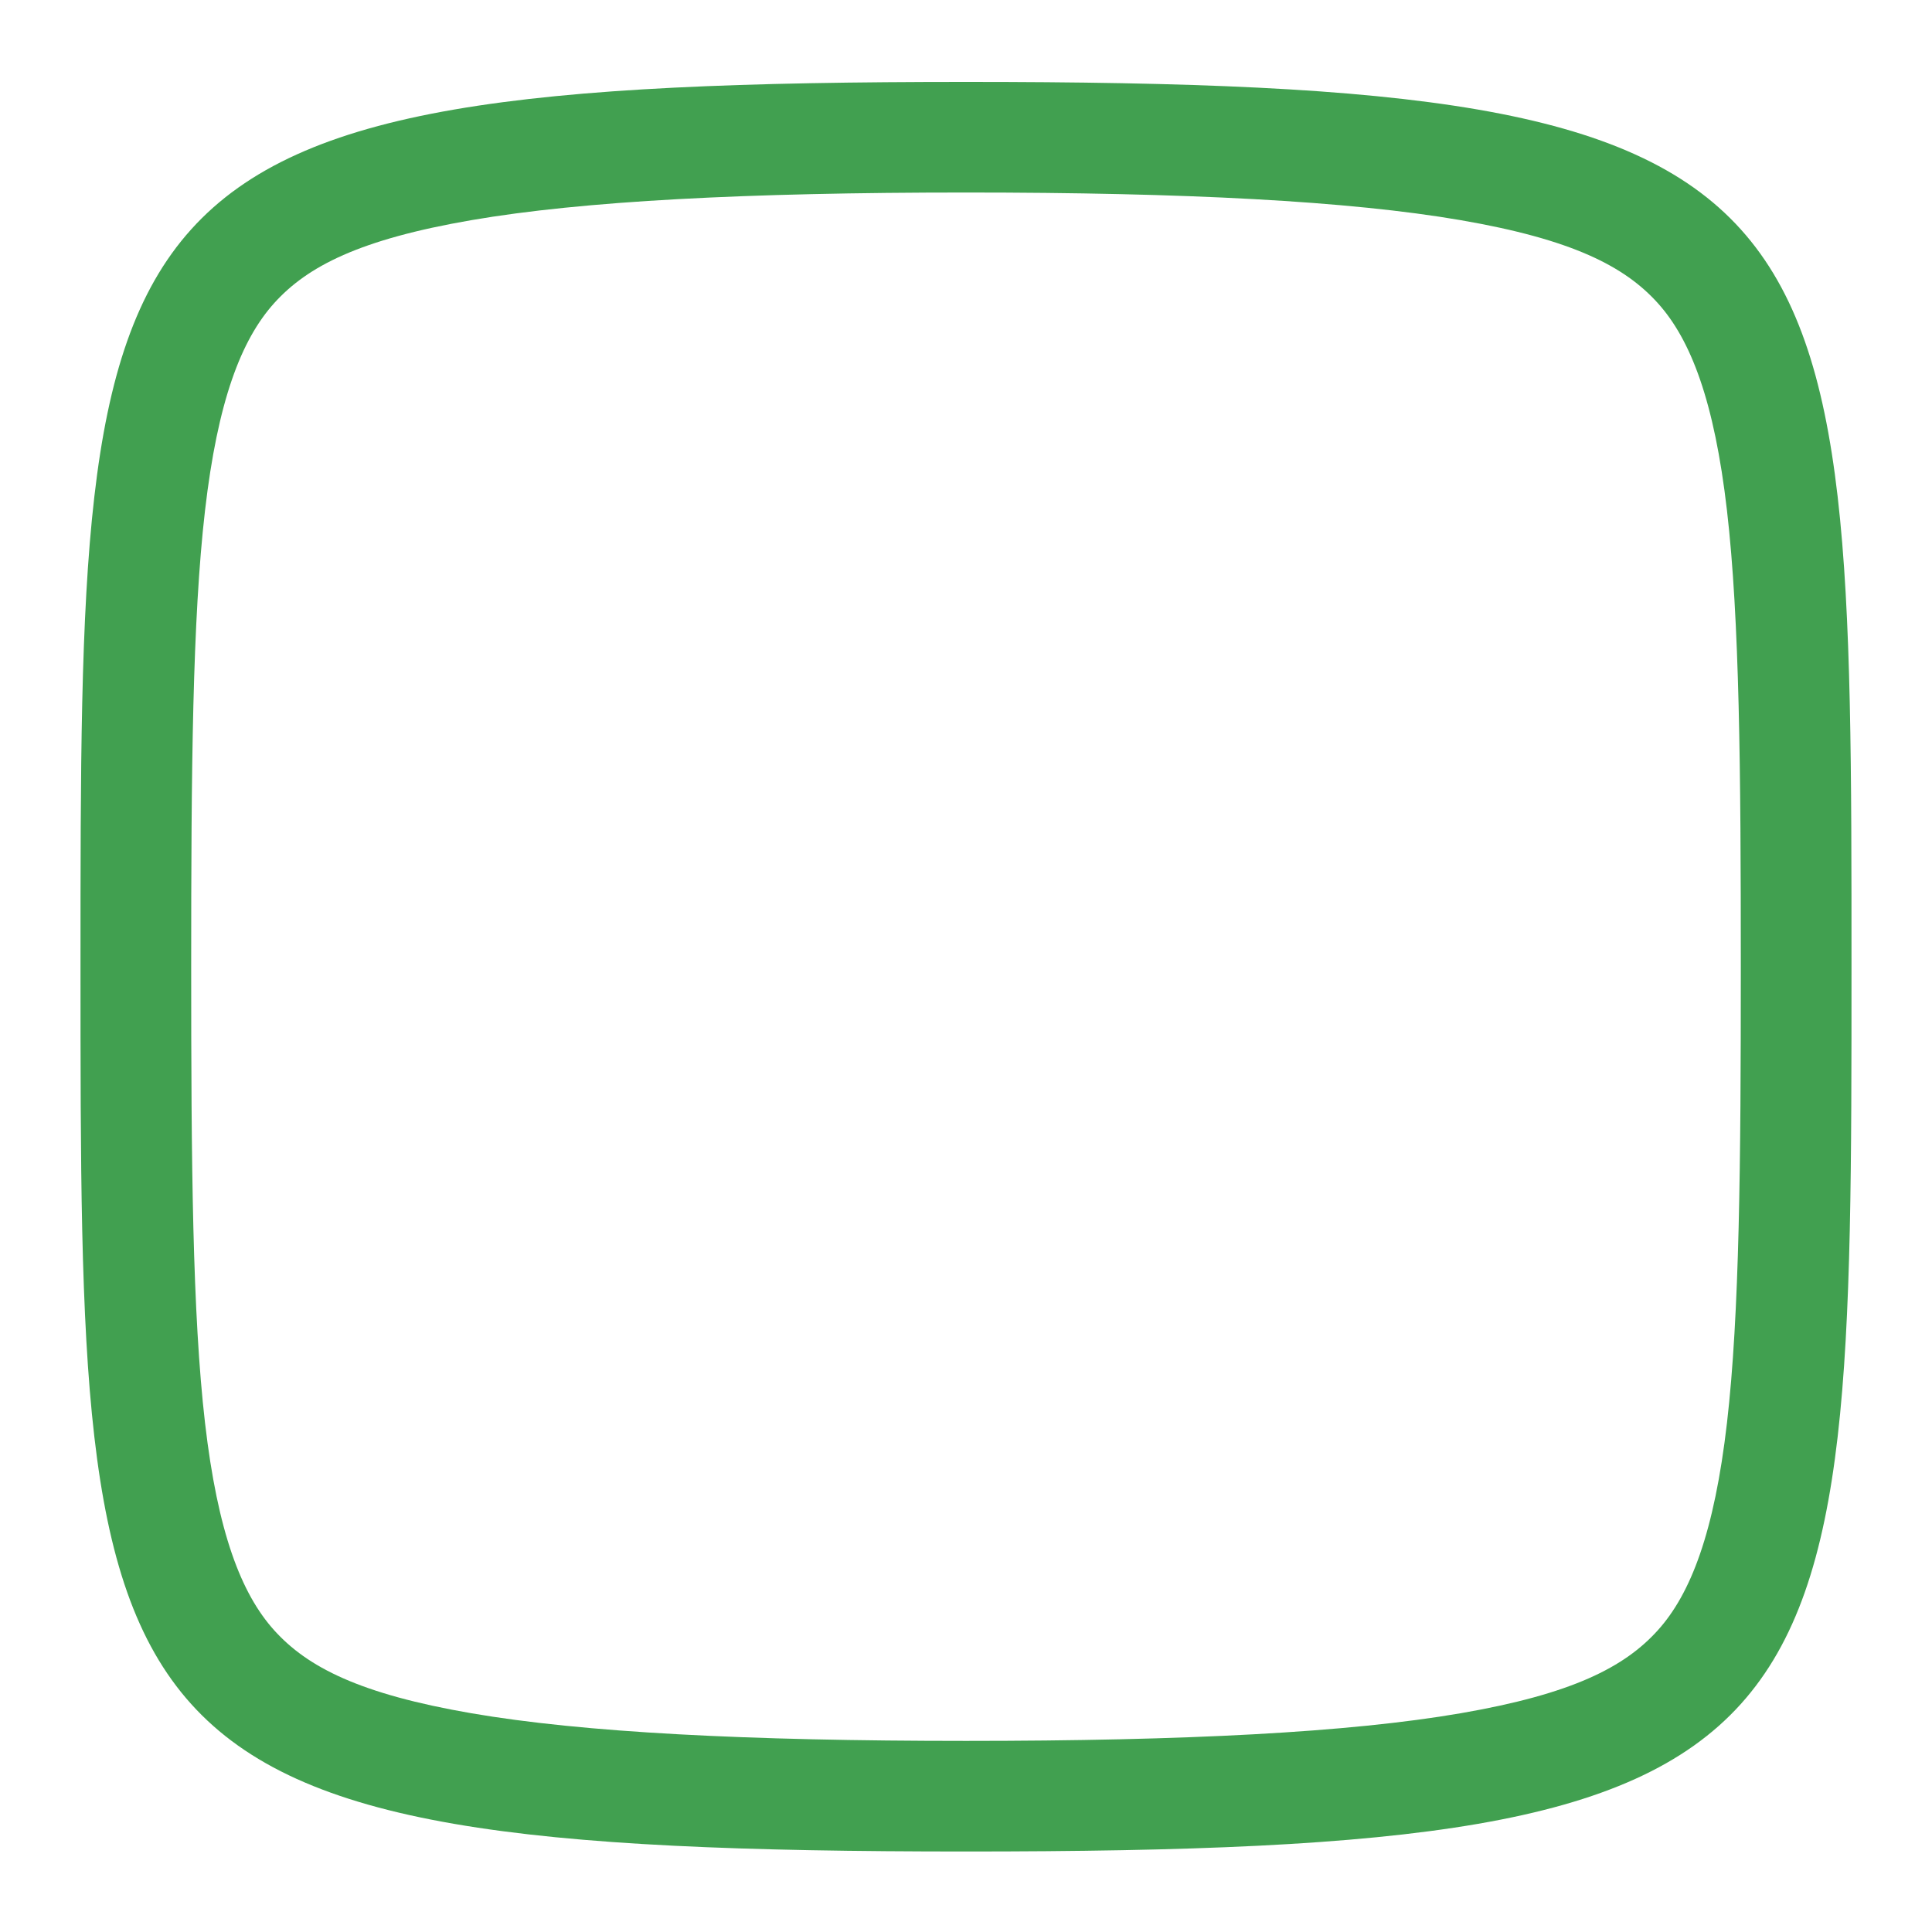
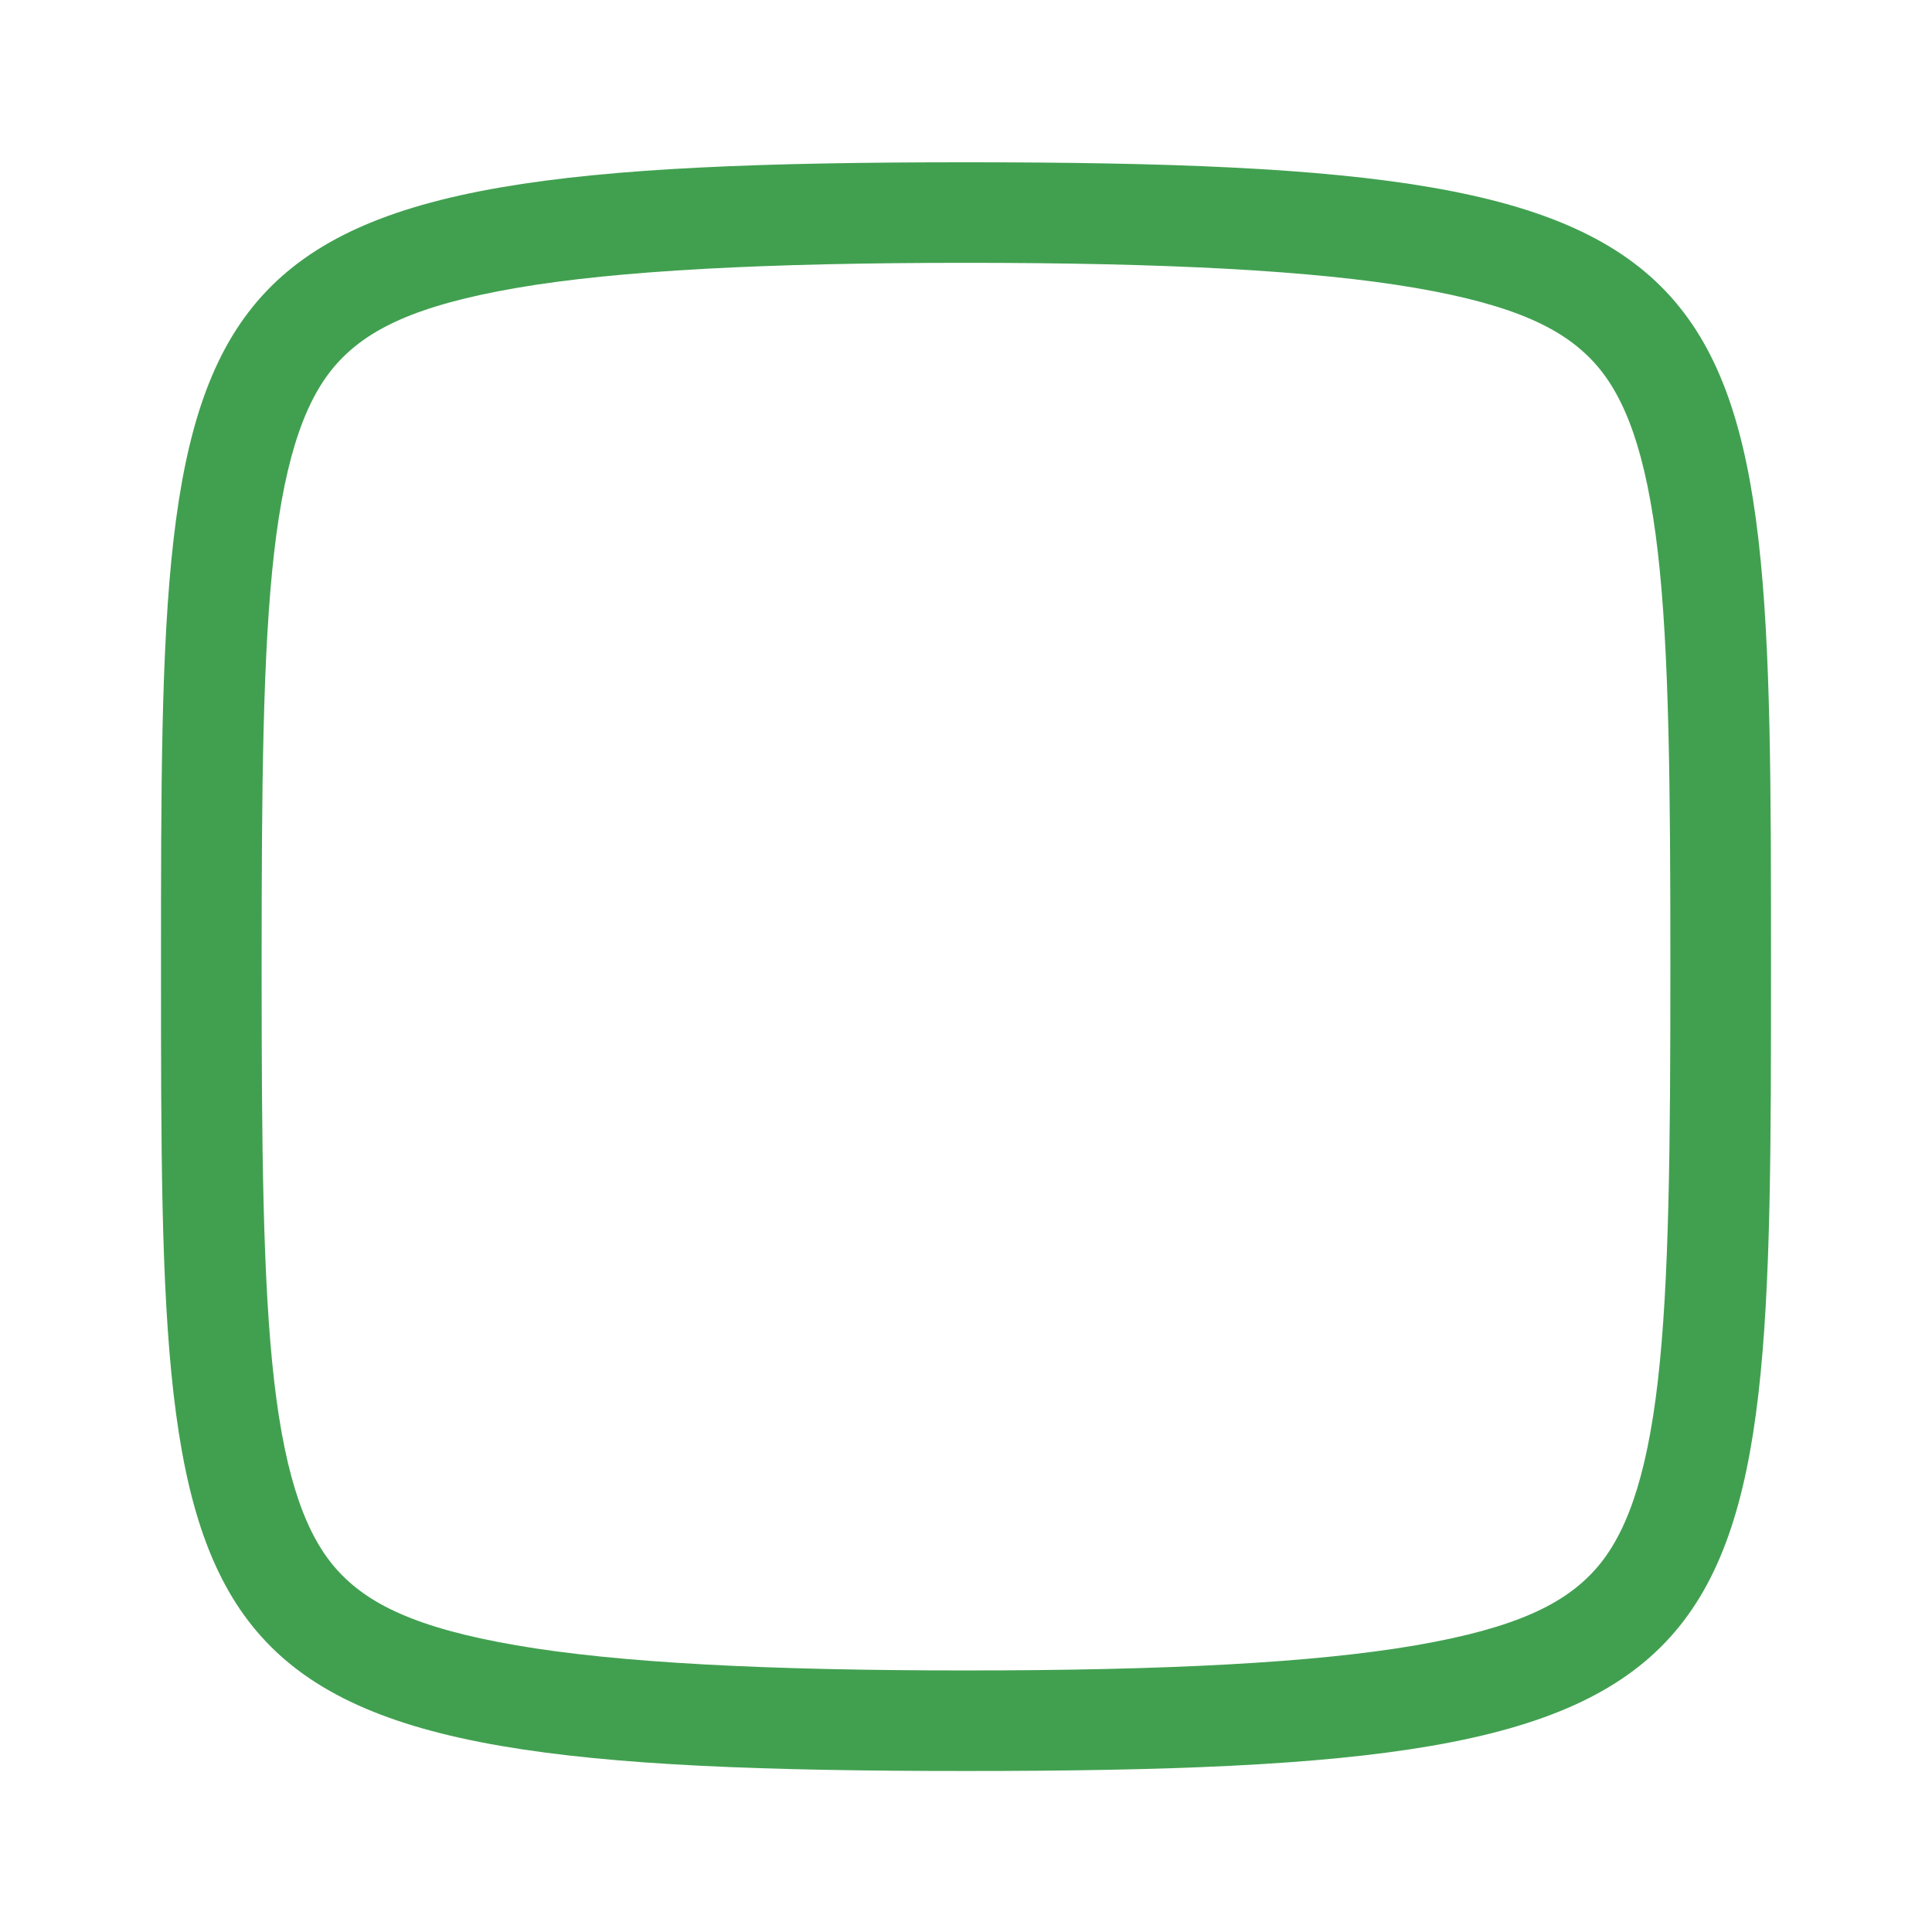
<svg xmlns="http://www.w3.org/2000/svg" xmlns:ns1="http://www.openswatchbook.org/uri/2009/osb" width="24" height="24" viewBox="0 0 24 24" fill="#FF4081" version="1.1" id="svg4">
  <defs id="defs8">
    <linearGradient id="dark_fg_color-9" ns1:paint="solid">
      <stop style="stop-color:#ffffff;stop-opacity:1;" offset="0" id="stop7036" />
    </linearGradient>
    <linearGradient id="primary_color-3" ns1:paint="solid">
      <stop style="stop-color:#e95420;stop-opacity:1;" offset="0" id="stop5679" />
    </linearGradient>
    <linearGradient id="linearGradient4132">
      <stop id="stop4134" offset="0" style="stop-color:#f5f5f5;stop-opacity:1;" />
      <stop id="stop4136" offset="1" style="stop-color:#ffffff;stop-opacity:1;" />
    </linearGradient>
  </defs>
-   <g transform="matrix(1.375,0,0,1.373899,-751.125,-204.2086)" id="checkbox-hover">
+   <g transform="matrix(1.25,0,0,1.248999,-681.75,-184.5533)" id="checkbox-hover">
    <path style="fill:none;fill-opacity:1;stroke:none" d="m 555,149.362 c 8,0 8,0.889 8,8 0,7.111 0,8 -8,8 -8,0 -8,-0.889 -8,-8 0,-7.111 0,-8 8,-8 z" id="path4140-9" />
    <path id="path4142-4" d="m 555,149.375 c -8,0 -8,0.889 -8,8 0,7.111 0,8 8,8 8,0 8,-0.889 8,-8 0,-7.111 0,-8 -8,-8 z m 0,1 c 1.981,0 3.459,0.076 4.469,0.25 1.009,0.174 1.481,0.417 1.781,0.75 0.3,0.333 0.511,0.889 0.625,1.875 0.114,0.986 0.125,2.347 0.125,4.125 0,1.778 -0.011,3.139 -0.125,4.125 -0.114,0.986 -0.325,1.542 -0.625,1.875 -0.3,0.333 -0.772,0.576 -1.781,0.75 -1.009,0.174 -2.487,0.25 -4.469,0.25 -1.981,0 -3.459,-0.076 -4.469,-0.25 -1.009,-0.174 -1.481,-0.417 -1.781,-0.75 -0.3,-0.333 -0.511,-0.889 -0.625,-1.875 -0.114,-0.986 -0.125,-2.347 -0.125,-4.125 0,-1.778 0.011,-3.139 0.125,-4.125 0.114,-0.986 0.325,-1.542 0.625,-1.875 0.3,-0.333 0.772,-0.576 1.781,-0.75 1.009,-0.174 2.487,-0.25 4.469,-0.25 z" style="fill:#41a050;fill-opacity:1;stroke:none" />
  </g>
</svg>
